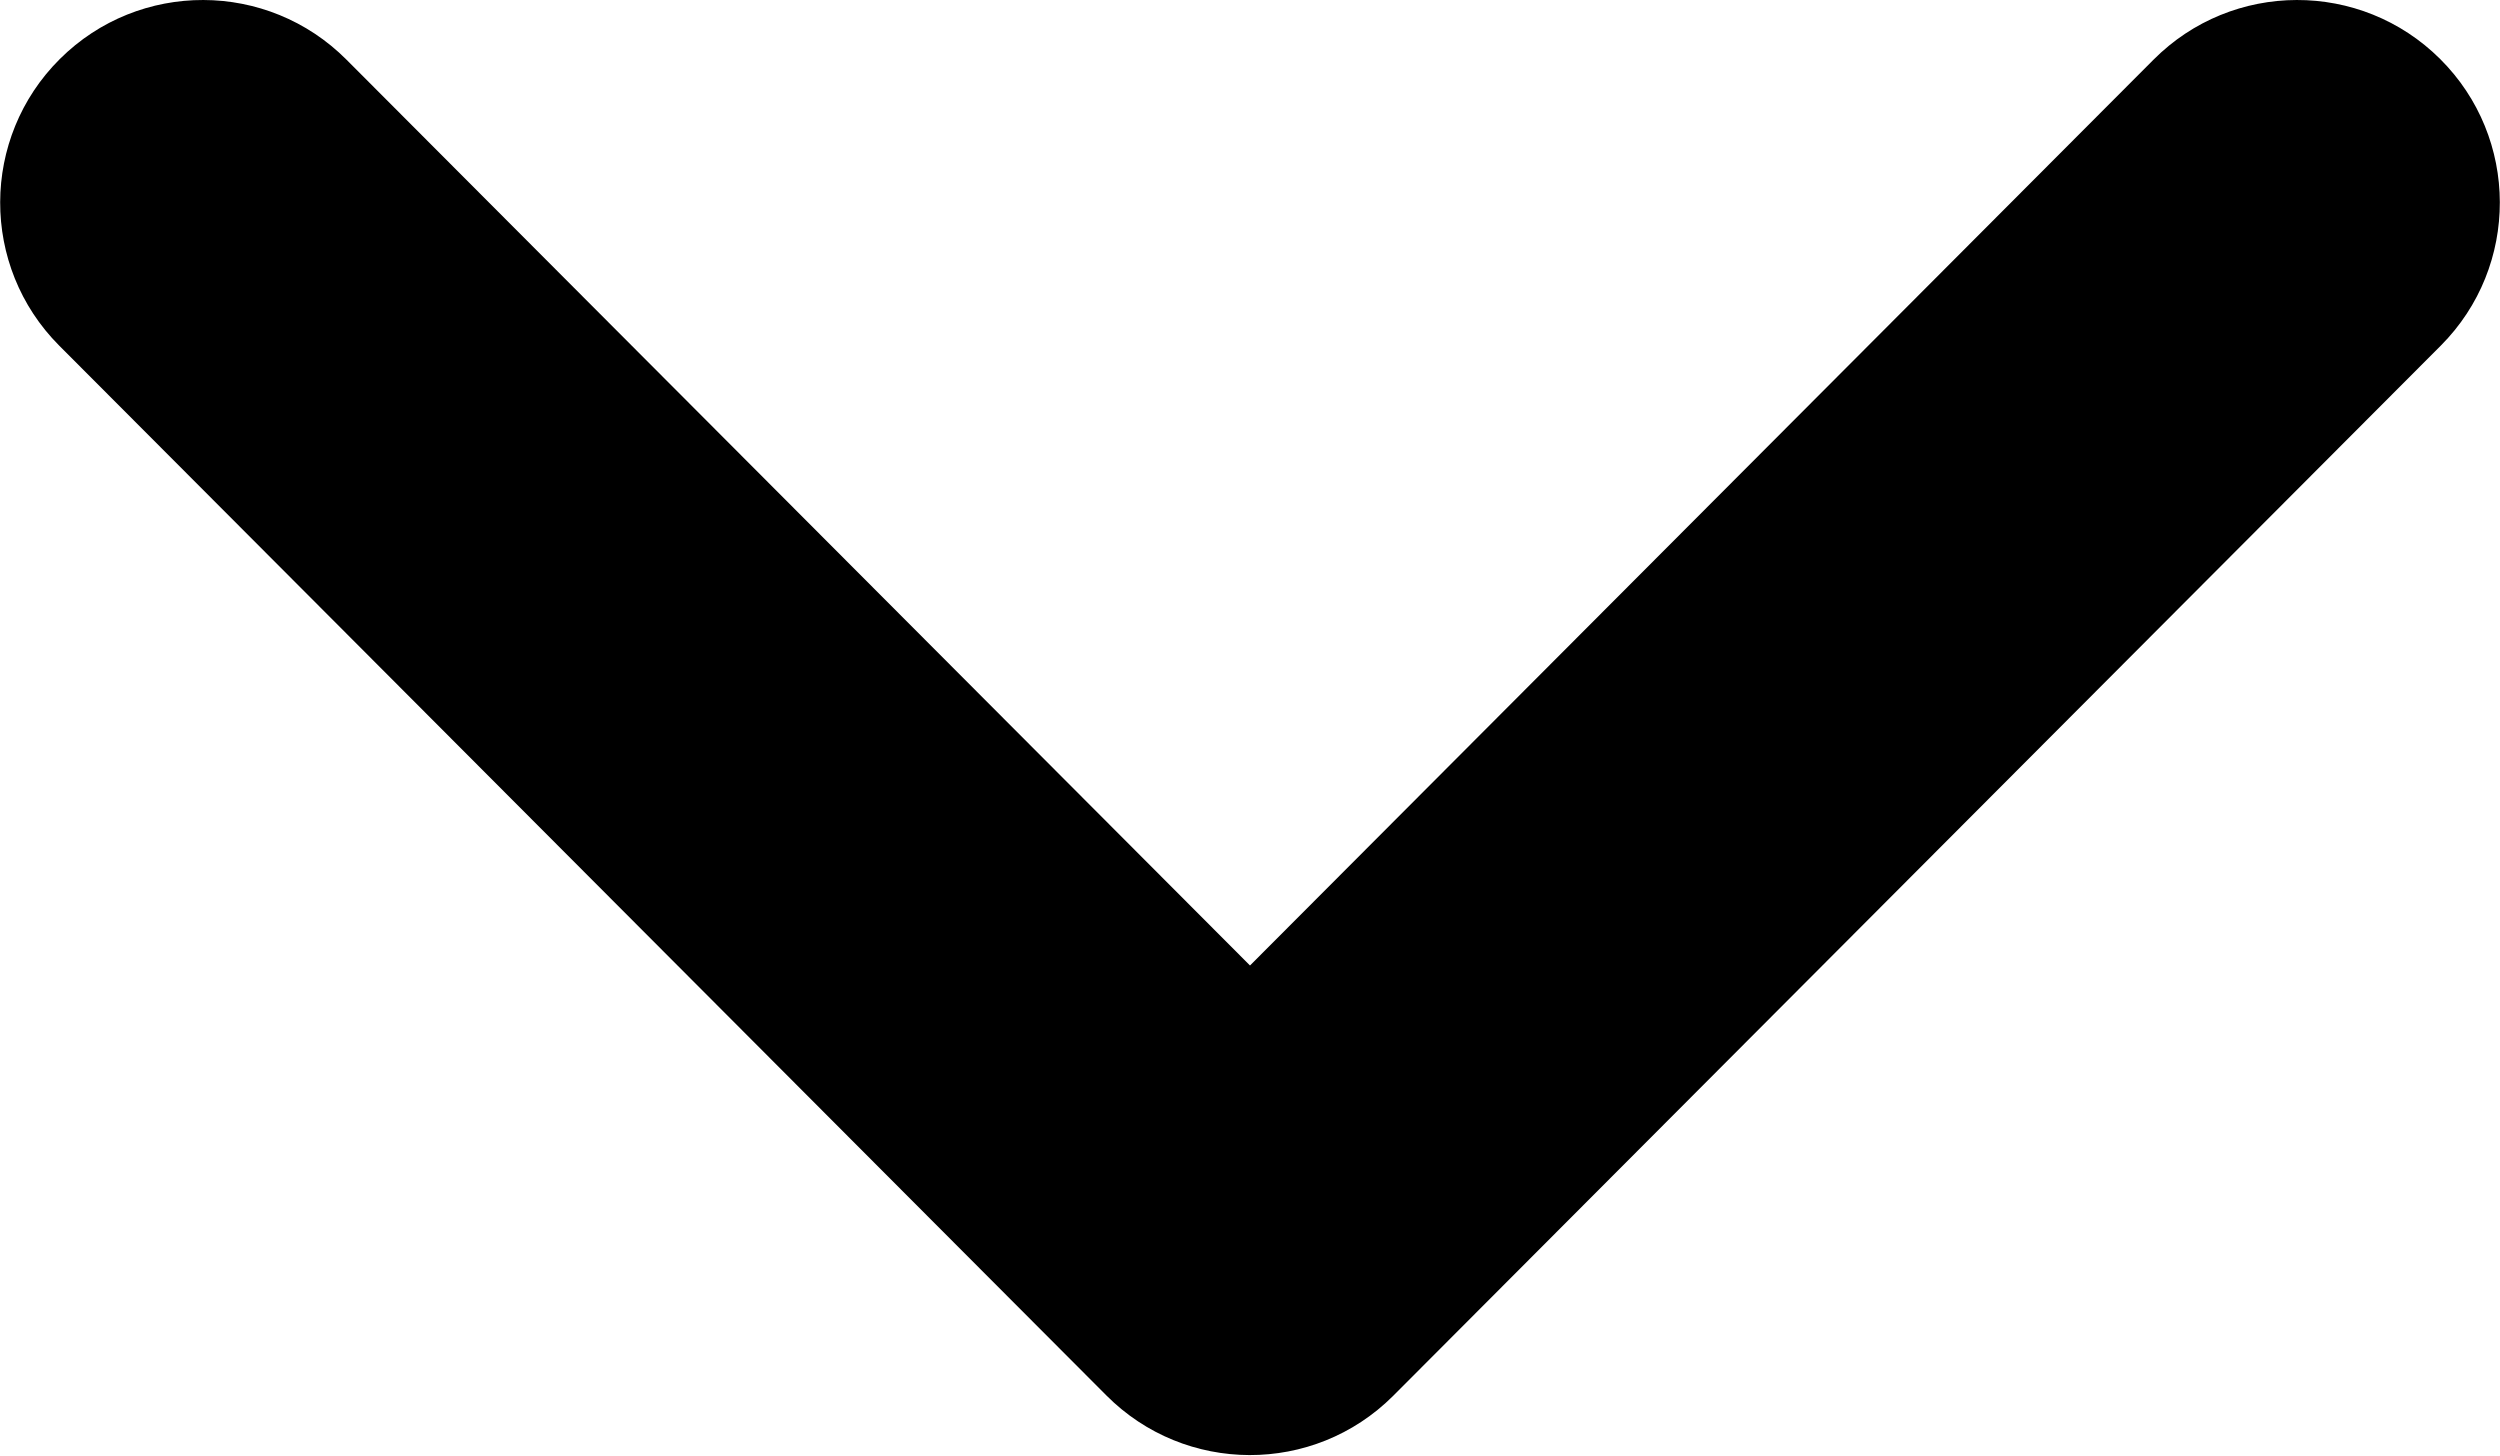
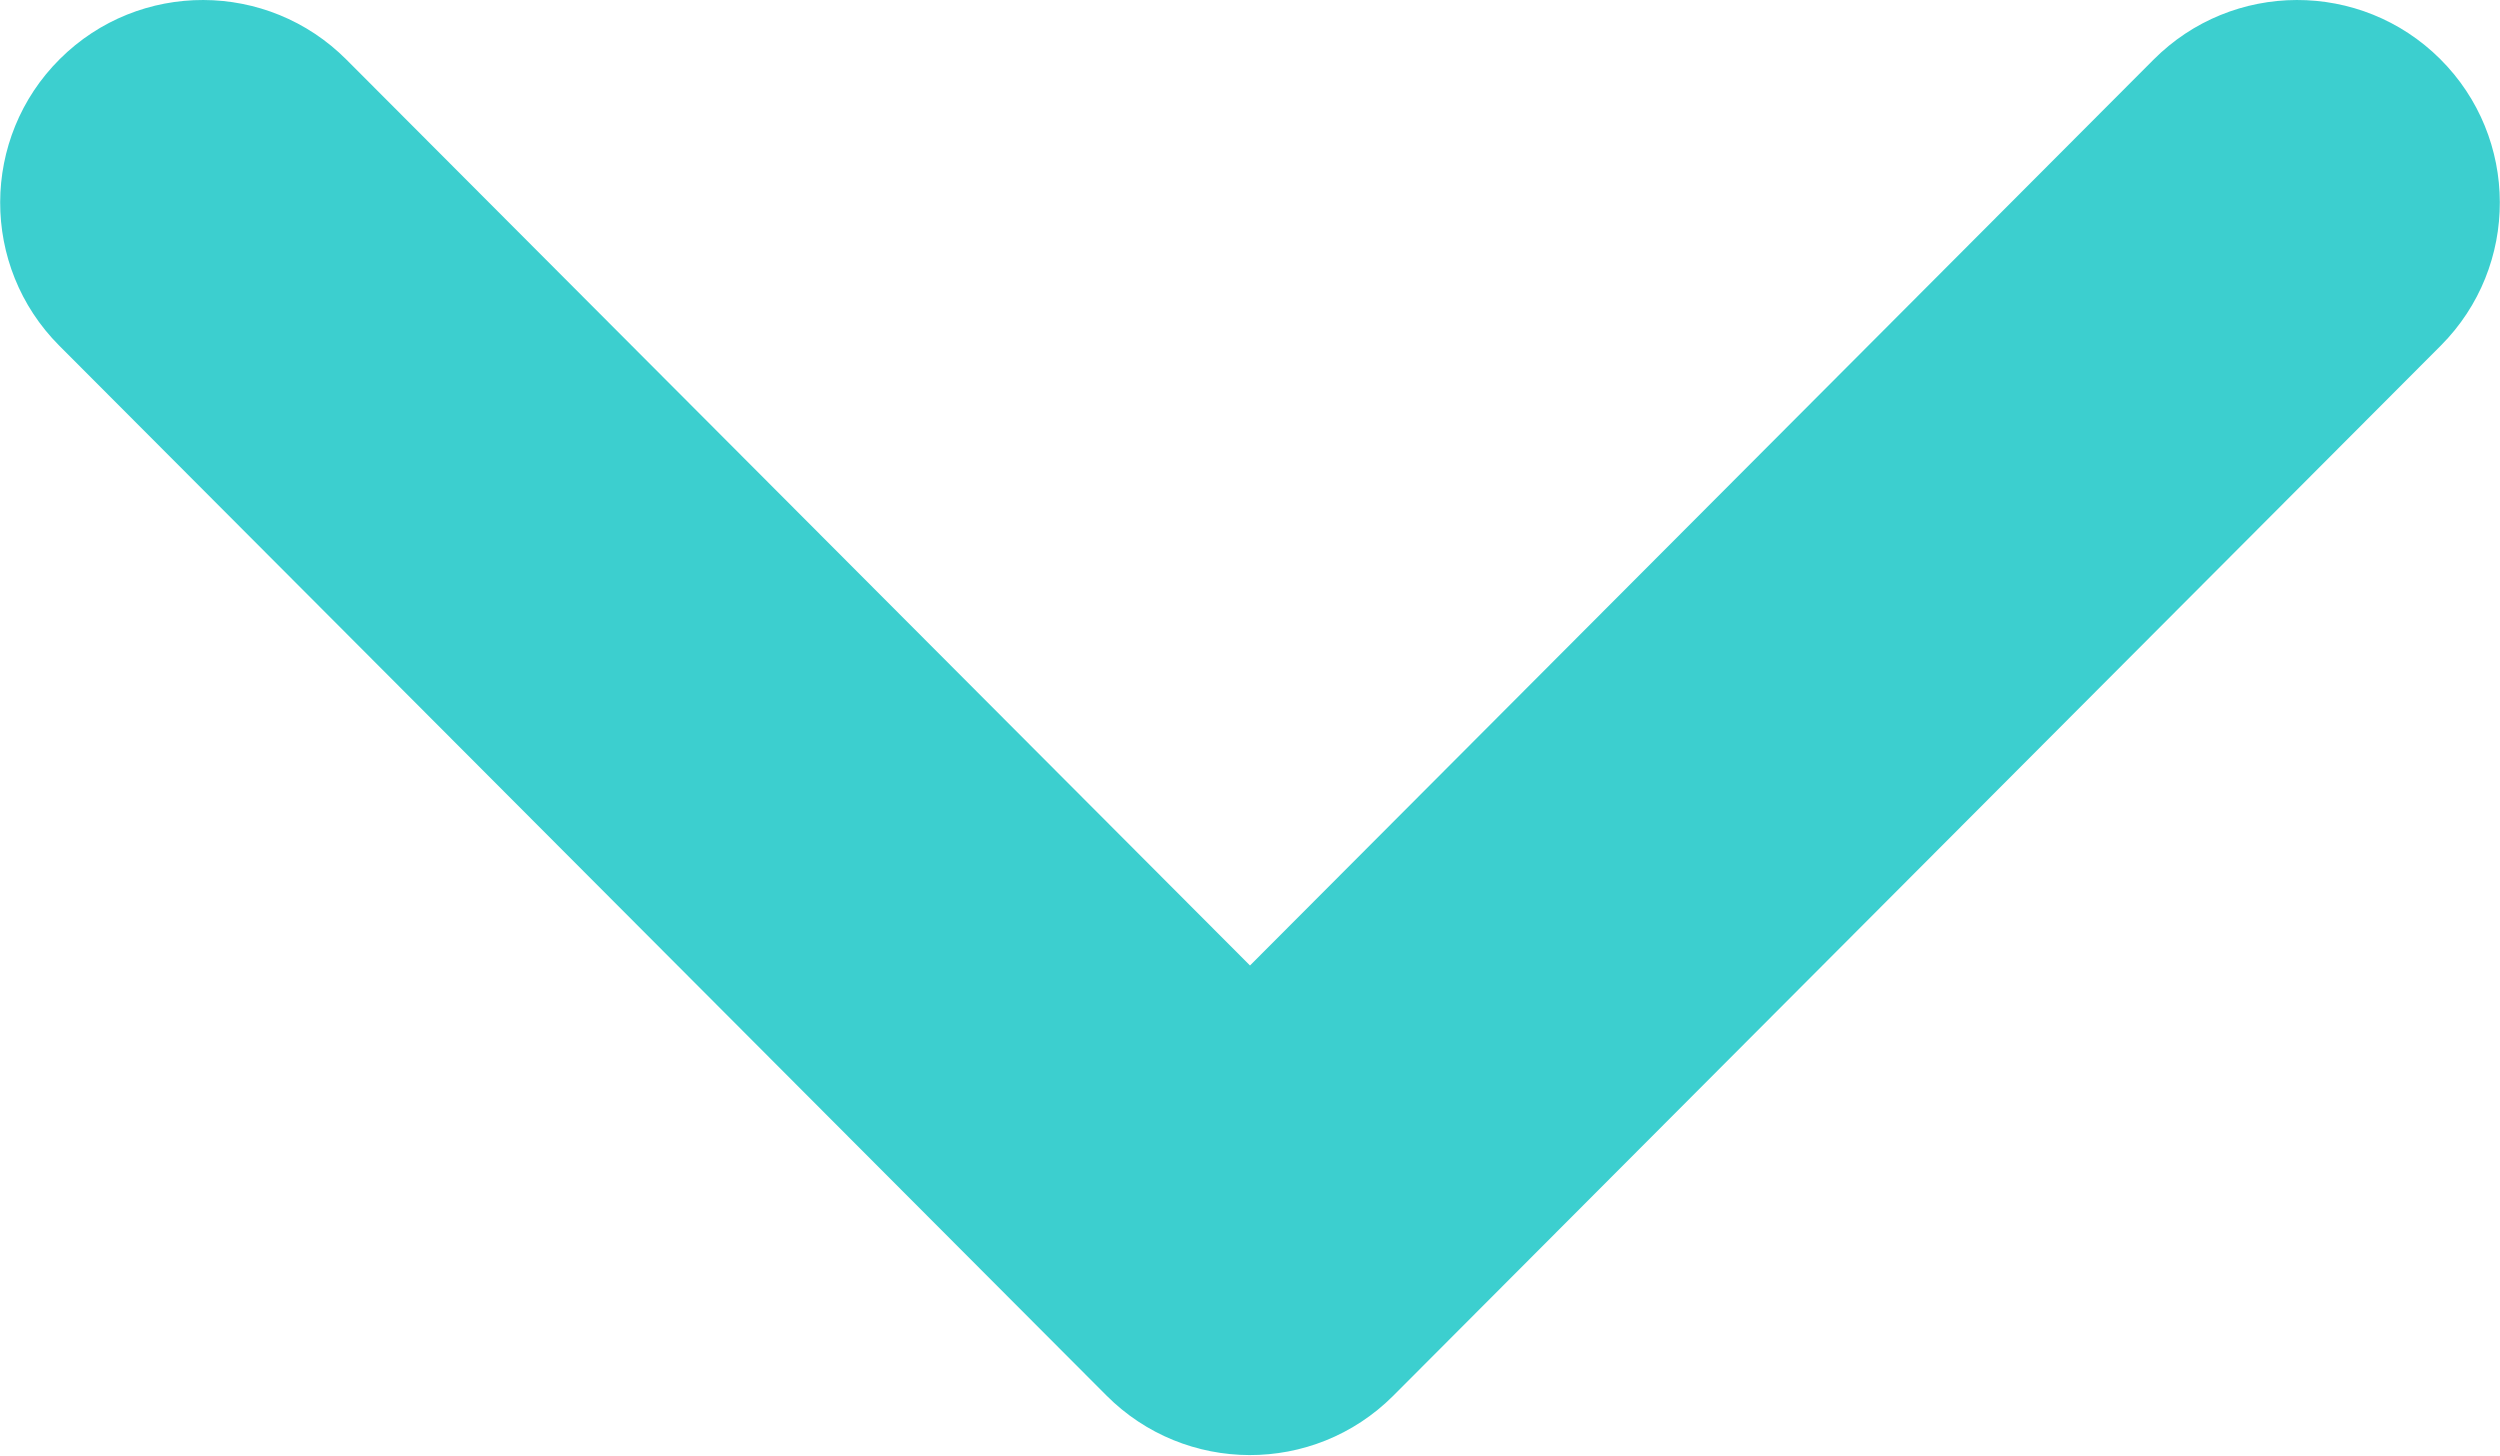
- <svg xmlns="http://www.w3.org/2000/svg" xml:space="preserve" width="512" height="298" shape-rendering="geometricPrecision" text-rendering="geometricPrecision" image-rendering="optimizeQuality" fill-rule="evenodd" clip-rule="evenodd" viewBox="0 0 512 298.04">
-   <path fill-rule="nonzero" d="M12.08 70.78c-16.17-16.24-16.09-42.54.15-58.7 16.25-16.17 42.54-16.09 58.71.15L256 197.76 441.06 12.23c16.17-16.24 42.46-16.32 58.71-.15 16.24 16.16 16.32 42.46.15 58.7L285.27 285.96c-16.24 16.17-42.54 16.09-58.7-.15L12.08 70.78z" />
+ <svg xmlns="http://www.w3.org/2000/svg" xml:space="preserve" width="512" height="298" shape-rendering="geometricPrecision" text-rendering="geometricPrecision" image-rendering="optimizeQuality" fill="#3ccfcf" fill-rule="evenodd" clip-rule="evenodd" viewBox="0 0 512 298.04">
+   <path d="M12.08 70.78c-16.17-16.24-16.09-42.54.15-58.7 16.25-16.17 42.54-16.09 58.71.15L256 197.76 441.06 12.23c16.17-16.24 42.46-16.32 58.71-.15 16.24 16.16 16.32 42.46.15 58.7L285.27 285.96c-16.24 16.17-42.54 16.09-58.7-.15L12.08 70.78z" />
</svg>
